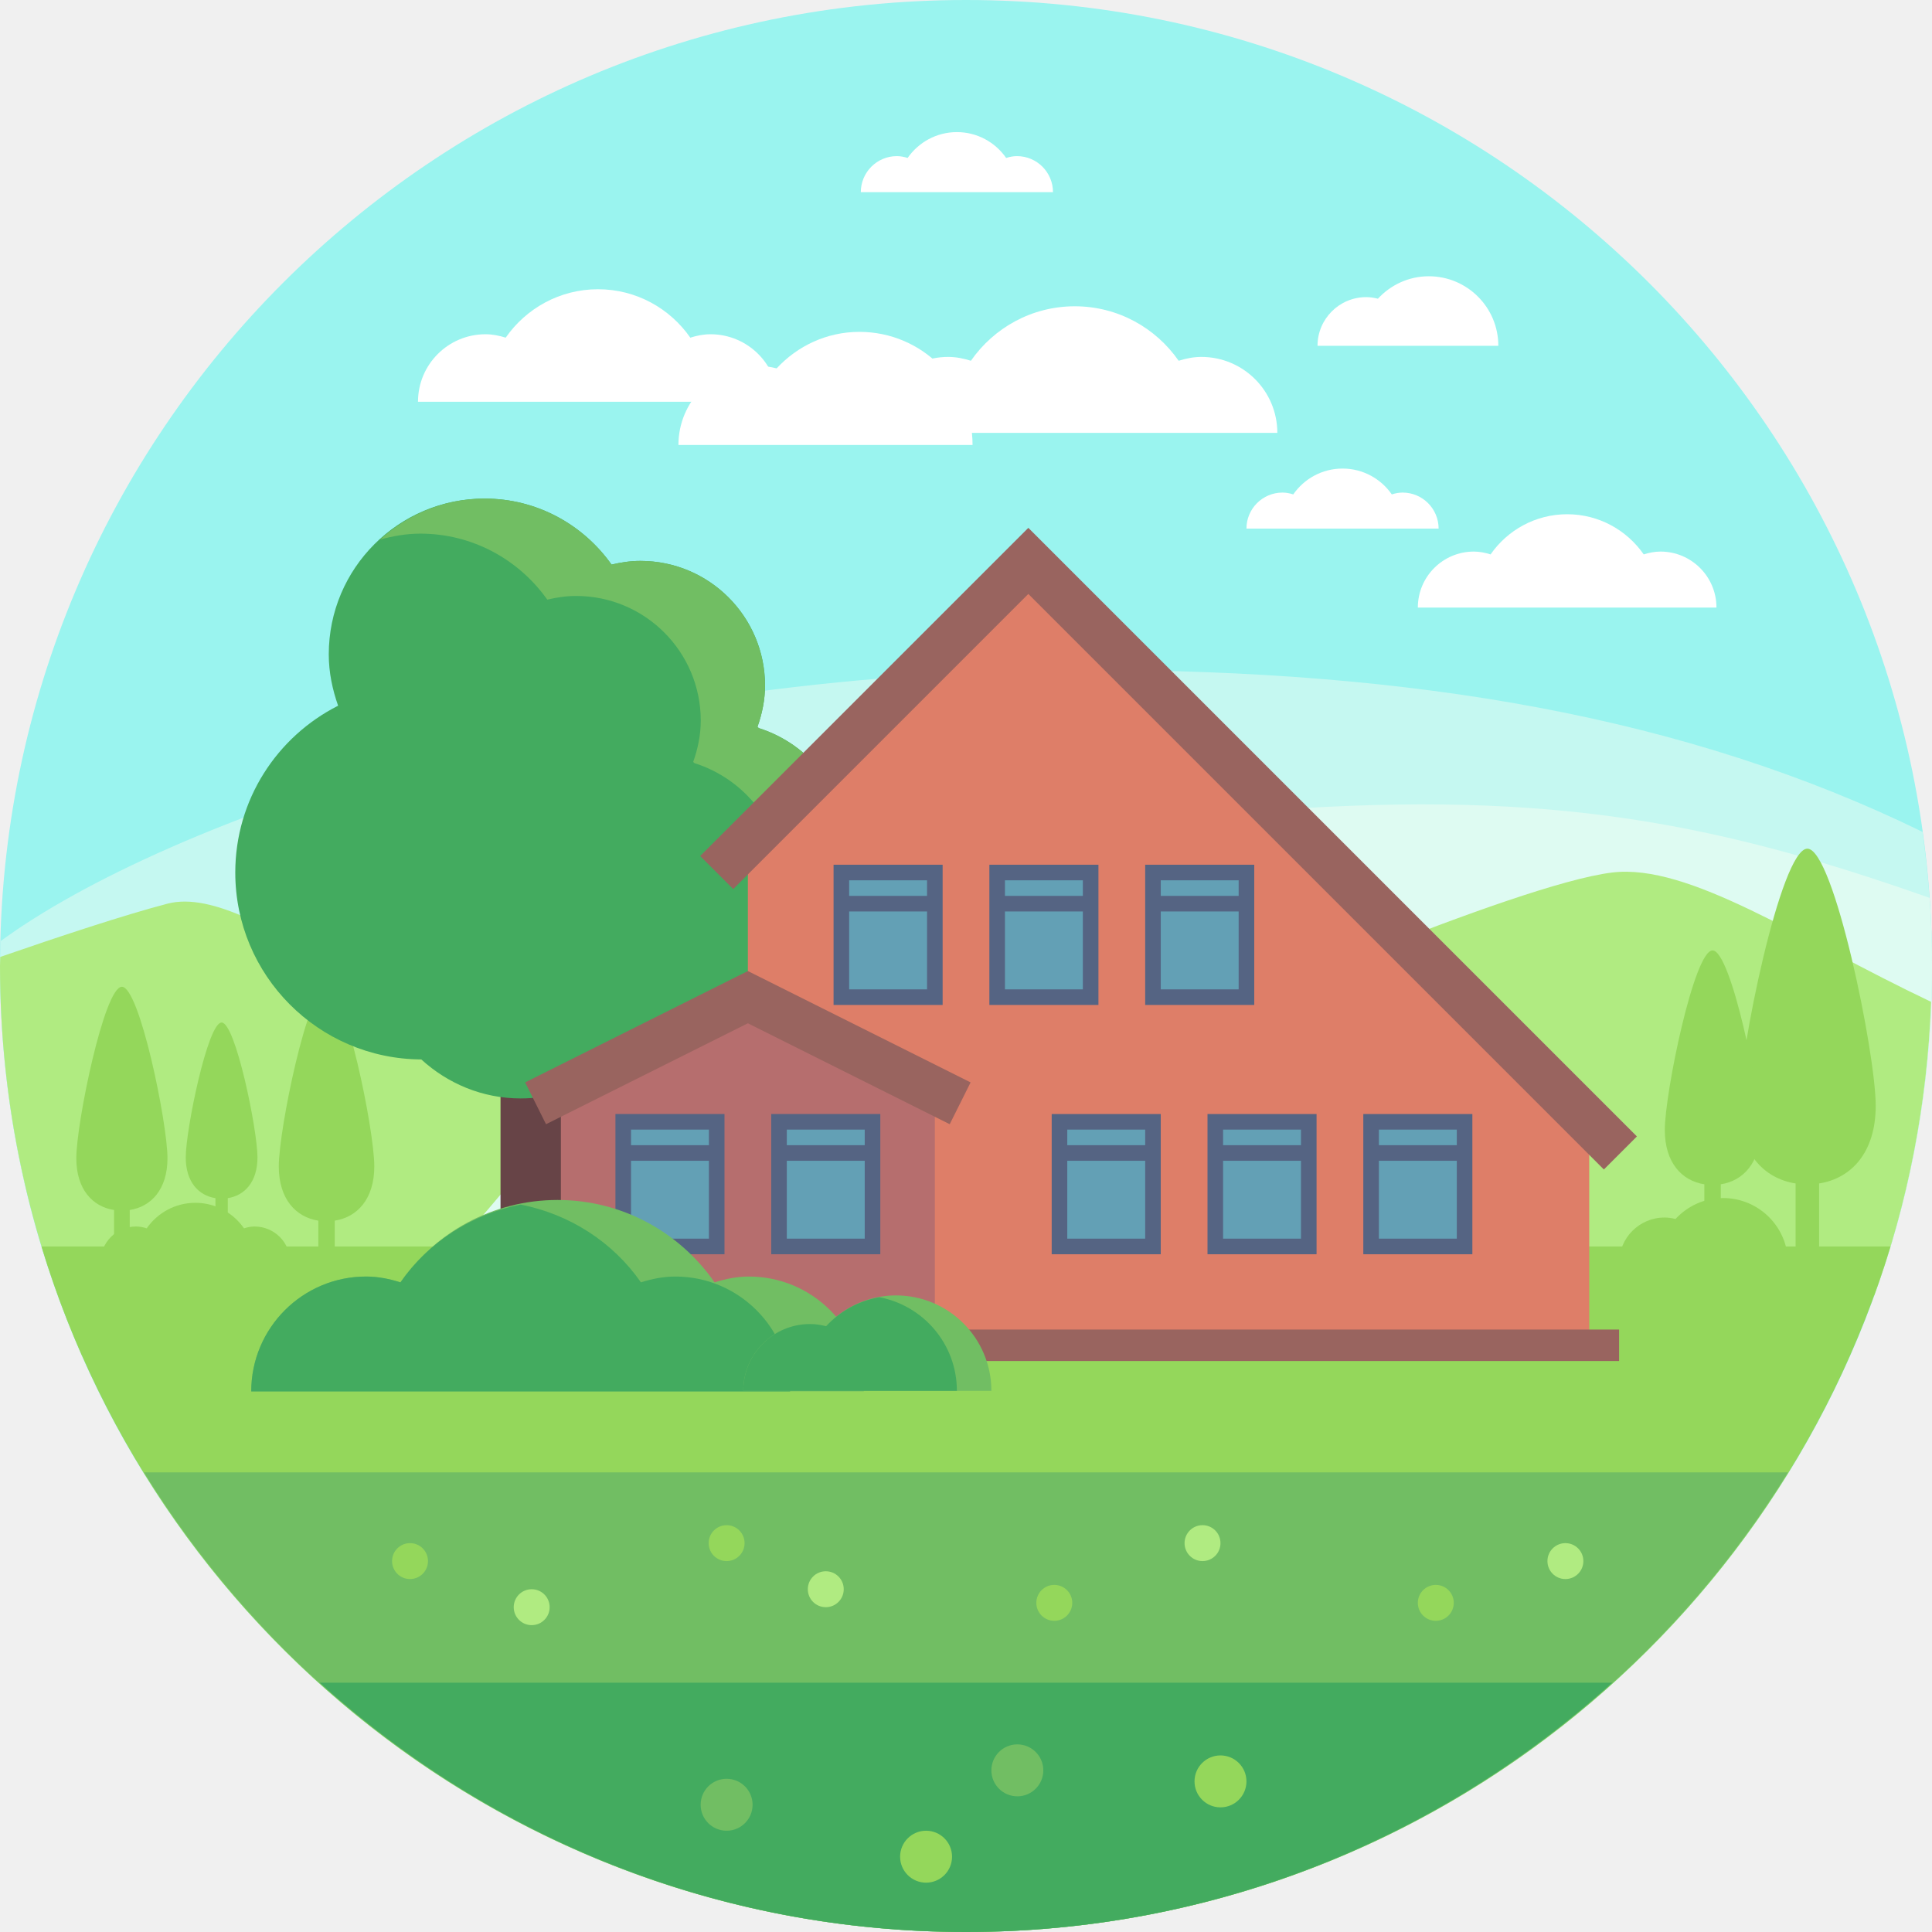
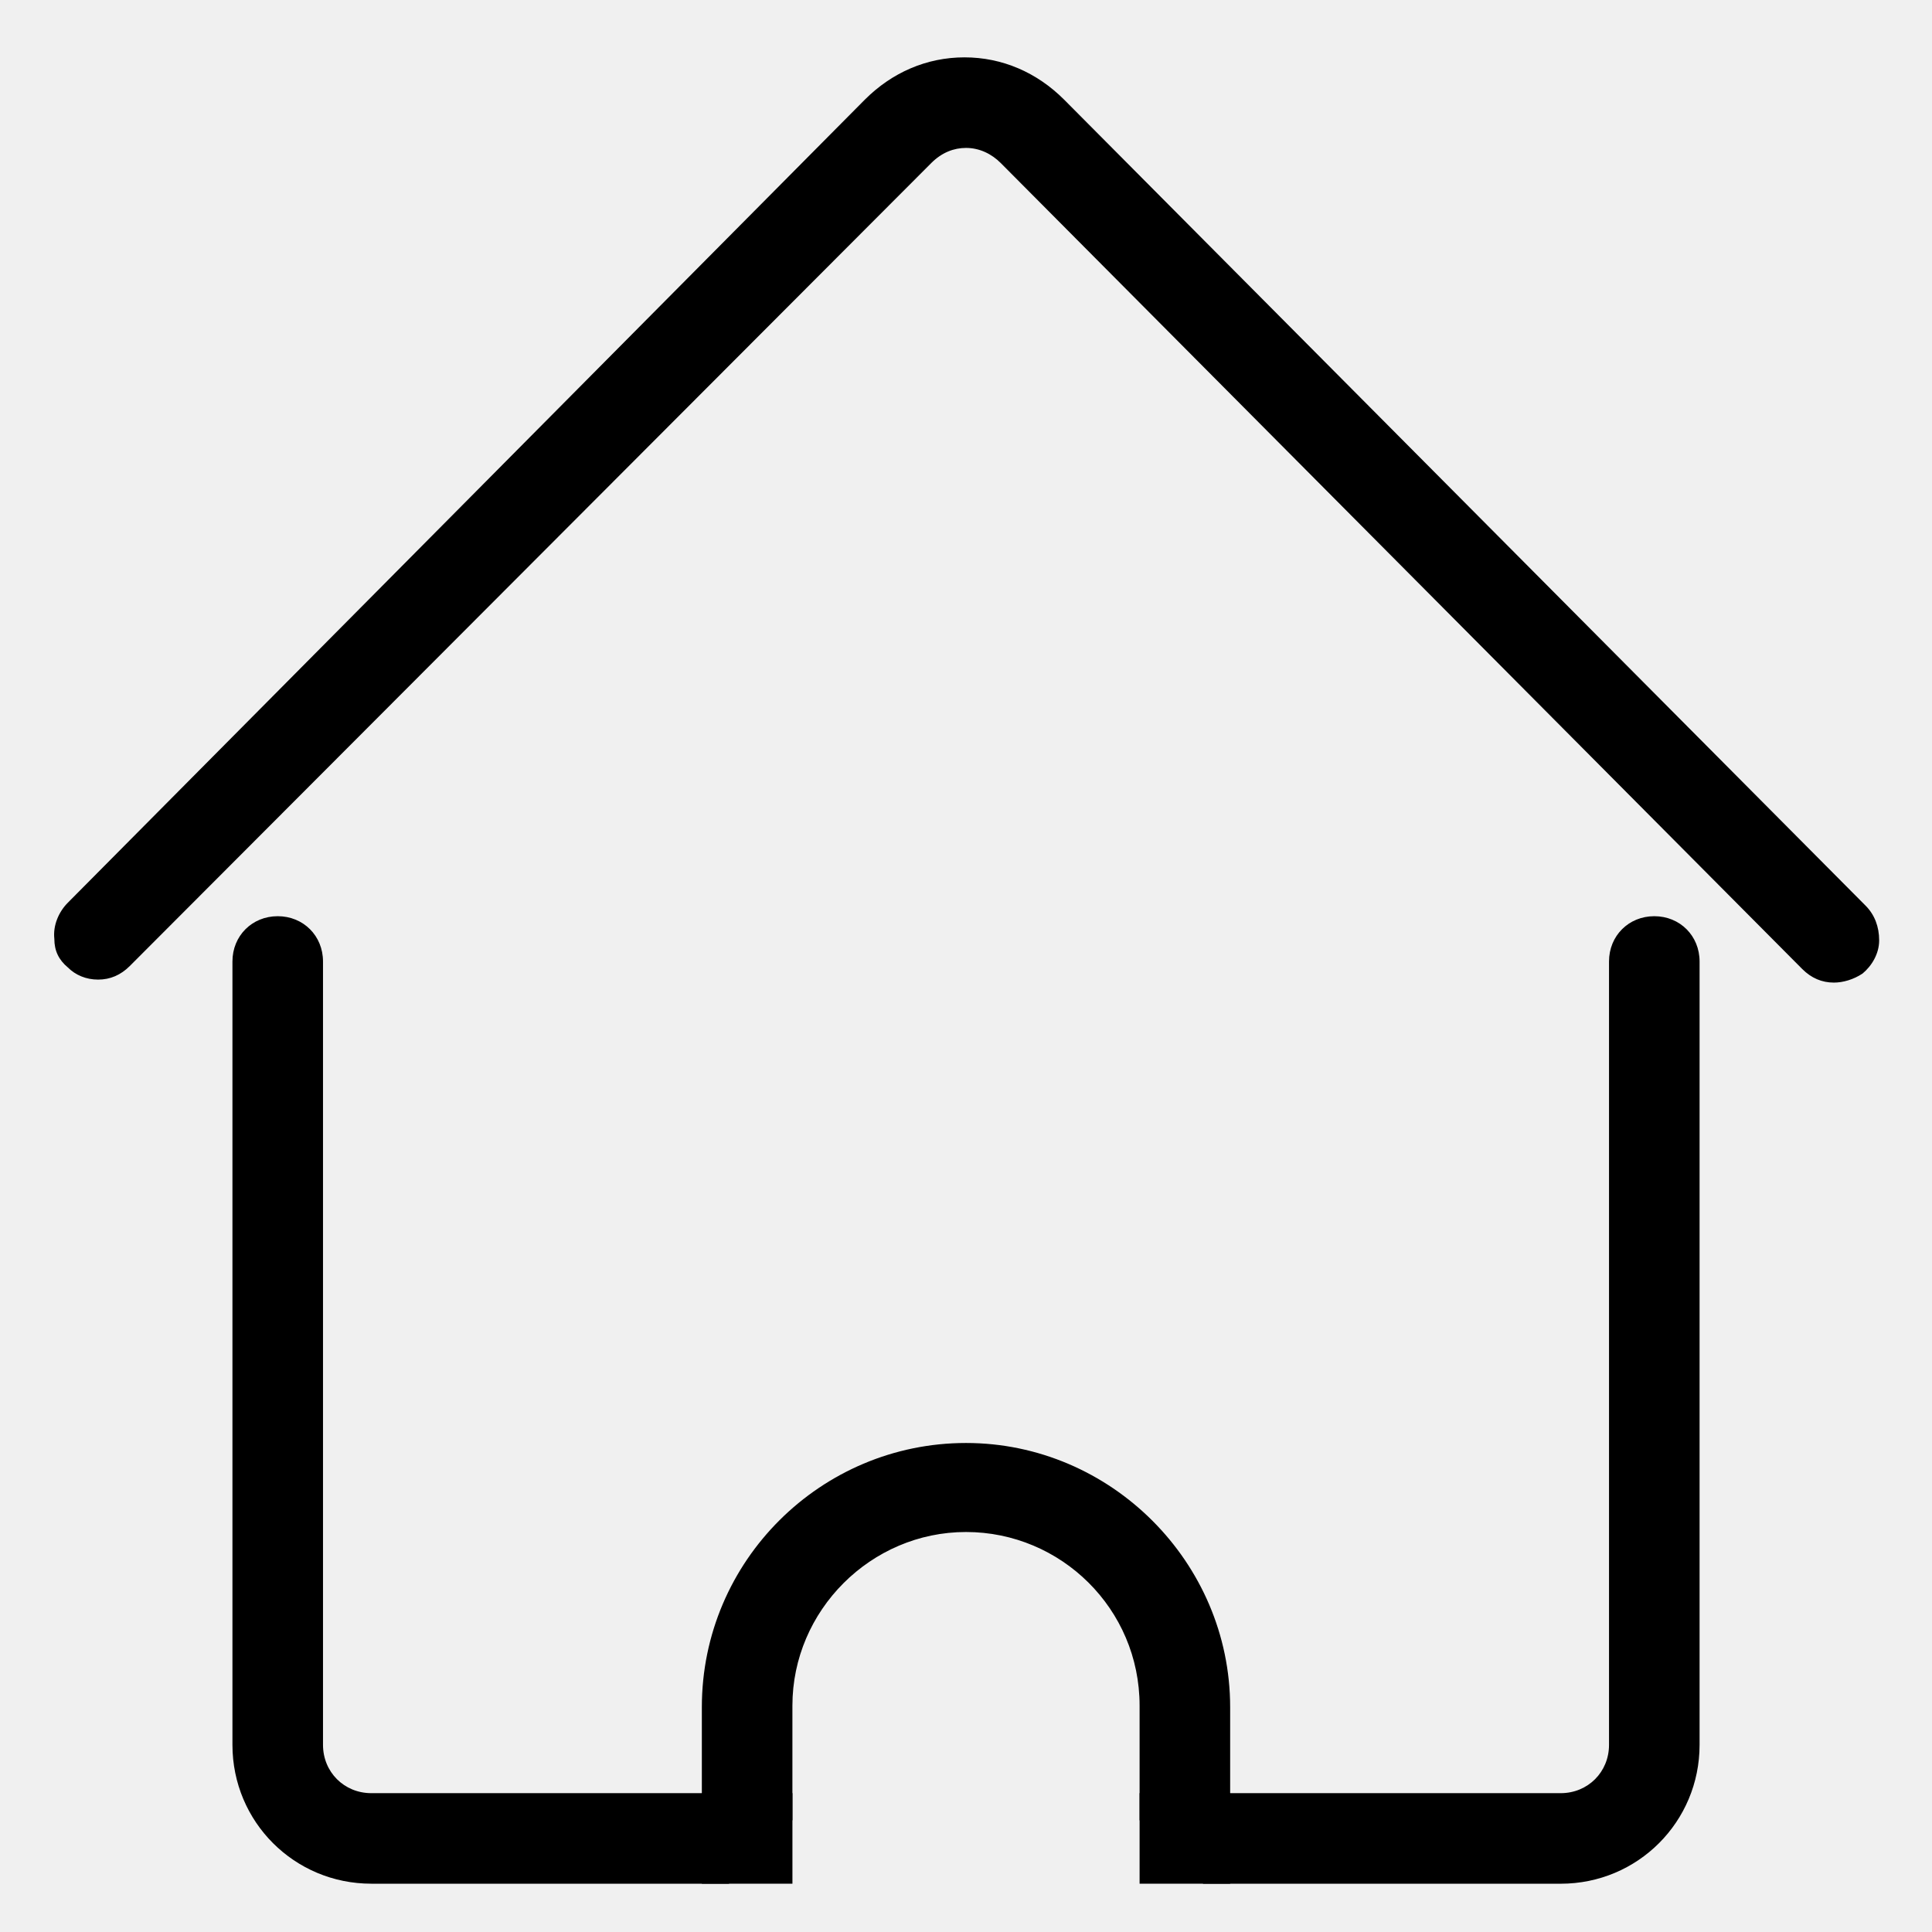
- <svg xmlns="http://www.w3.org/2000/svg" width="800px" height="800px" viewBox="0 0 1024 1024" class="icon" version="1.1">
-   <path d="M512 512m-512 0a512 512 0 1 0 1024 0 512 512 0 1 0-1024 0Z" fill="#9AF4EF" />
-   <path d="M0.334 498.79C0.222 503.192 0 507.57 0 512c0 39.73 4.674 78.344 13.238 115.474 95.518 59.654 311.474 101.3 562.762 101.3 161.688 0 308.72-17.258 418.524-45.438C1013.552 629.756 1024 572.108 1024 512c0-24.138-1.794-47.846-5.026-71.094-125.04-61.034-268.944-85.808-442.974-85.808-263.306-0.002-487.87 79.434-575.666 143.692z" fill="#C5F8F1" />
-   <path d="M3.112 551.09c-0.112 4.128-0.31 8.236-0.336 12.386 2.216 21.744 5.65 43.128 10.462 63.998 95.518 59.654 311.474 101.3 562.762 101.3 161.688 0 308.72-17.258 418.524-45.438C1013.552 629.756 1024 572.108 1024 512c0-12.148-0.46-24.184-1.324-36.11-119.76-42.342-209.256-57.712-362.03-45.47-282.22 22.612-563.13 56.414-657.534 120.67z" fill="#DEFBF2" />
-   <path d="M88.766 478.968c-22.874 5.968-58.164 17.676-88.644 28.22C0.106 508.798 0 510.386 0 512c0 73.412 15.564 143.154 43.392 206.276 51.192 4.58 119.344 10.498 129.684 10.498 16.86 0 144.028-158.496 144.028-158.496-93.808-8.754-180.862-103.698-228.338-91.31zM1023.52 530.998c-70.546-33.542-128.308-73.45-169.006-68.548-51.418 6.194-218.644 79.504-218.644 79.504l222.968 144.636h134.586c17.712-48.828 28.106-101.134 30.096-155.592z" fill="#B0EB81" />
-   <path d="M994.166 586.052c0-27.806-22.194-136.238-36.23-136.238s-36.23 108.432-36.23 136.238c0 24.84 12.974 38.546 30.002 41.204v34.086a6.228 6.228 0 0 0 6.23 6.226 6.228 6.228 0 0 0 6.23-6.226v-34.086c17.026-2.66 29.998-16.366 29.998-41.204z" fill="#94D75B" />
-   <path d="M933.006 598.92c0-19.426-15.504-95.178-25.312-95.178s-25.312 75.752-25.312 95.178c0 17.354 9.064 26.928 20.96 28.786v23.812a4.35 4.35 0 0 0 8.704 0v-23.814c11.898-1.858 20.96-11.432 20.96-28.784zM198.388 618.188c0-19.426-15.504-95.178-25.312-95.178-9.806 0-25.312 75.752-25.312 95.178 0 17.354 9.064 26.928 20.96 28.786v23.812a4.35 4.35 0 0 0 8.704 0v-23.814c11.896-1.856 20.96-11.43 20.96-28.784zM136.466 613.428c0-14.588-11.644-71.472-19.008-71.472-7.364 0-19.008 56.886-19.008 71.472 0 13.032 6.806 20.222 15.74 21.616v17.882a3.266 3.266 0 0 0 6.536 0v-17.882c8.934-1.396 15.74-8.586 15.74-21.616zM88.766 613.858c0-18.542-14.8-90.848-24.16-90.848s-24.16 72.306-24.16 90.848c0 16.564 8.652 25.704 20.006 27.476v22.73a4.152 4.152 0 0 0 8.308 0v-22.73c11.356-1.774 20.006-10.912 20.006-27.476z" fill="#94D75B" />
-   <path d="M281.806 704.686a16.512 16.512 0 0 1-16.516-16.516V429.42c0-9.12 7.388-16.516 16.516-16.516s16.516 7.396 16.516 16.516v258.75a16.512 16.512 0 0 1-16.516 16.516z" fill="#674447" />
-   <path d="M437.226 488.14c7.562-10.888 12.056-24.064 12.056-38.324 0-30.102-19.882-55.29-47.13-63.916-0.242-0.198-0.438-0.448-0.682-0.646 2.432-6.886 4.008-14.18 4.008-21.898 0-36.486-29.578-66.064-66.064-66.064-5.284 0-10.354 0.78-15.28 1.952-14.96-21.108-39.462-34.984-67.302-34.984-45.608 0-82.58 36.972-82.58 82.58 0 9.584 1.952 18.644 4.956 27.204-32.304 16.328-54.504 49.738-54.504 88.41 0 54.558 44.096 98.796 98.59 99.072 13.944 12.718 32.318 20.67 52.678 20.67 15.138 0 29.144-4.488 41.13-11.916 6.15 1.15 12.464 1.828 18.95 1.828 12.524 0 24.47-2.346 35.572-6.44 32.29 4.484 64.838 8.244 66.886 5.516 1.642-2.188-2.034-30.296-7.054-63.342a103.128 103.128 0 0 0 5.77-19.702z" fill="#43AB5F" />
-   <path d="M437.226 488.14c7.562-10.888 12.056-24.064 12.056-38.324 0-30.102-19.882-55.29-47.13-63.916-0.242-0.198-0.438-0.448-0.682-0.646 2.432-6.886 4.008-14.18 4.008-21.898 0-36.486-29.578-66.064-66.064-66.064-5.284 0-10.354 0.78-15.28 1.952-14.96-21.108-39.462-34.984-67.302-34.984-21.406 0-40.722 8.354-55.394 21.712 6.844-1.838 13.906-3.132 21.33-3.132 27.84 0 52.342 13.876 67.302 34.984 4.926-1.172 9.996-1.952 15.28-1.952 36.486 0 66.064 29.578 66.064 66.064 0 7.718-1.574 15.014-4.008 21.898 0.244 0.196 0.44 0.446 0.682 0.646 27.248 8.626 47.13 33.814 47.13 63.916 0 14.262-4.492 27.436-12.056 38.324a103.27 103.27 0 0 1-5.77 19.7c2.516 16.568 4.692 31.886 6.034 43.328 19.044 2.19 33.734 3.234 35.084 1.434 1.642-2.188-2.034-30.296-7.054-63.342a103.066 103.066 0 0 0 5.77-19.7z" fill="#71BE63" />
-   <path d="M21.994 660.646C85.698 870.908 280.938 1024 512 1024s426.302-153.092 490.006-363.354H21.994z" fill="#94D75B" />
-   <path d="M396.388 445.936l148.644-148.646L842.322 594.58v115.614H396.388z" fill="#DE7E68" />
-   <path d="M504.602 704.688h353.548v16.682H504.602z" fill="#99645F" />
-   <path d="M495.484 710.194h-198.194v-132.13l99.098-49.548 99.096 49.548z" fill="#B66E6E" />
-   <path d="M636.754 189.174c-4.224 0-8.216 0.832-12.042 2.038-12.12-17.422-32.224-28.876-55.056-28.876S526.72 173.79 514.6 191.212c-3.826-1.206-7.818-2.038-12.042-2.038-22.234 0-40.258 18.024-40.258 40.258h214.71c0.002-22.234-18.022-40.258-40.256-40.258zM743.398 261.076c-2.004 0-3.898 0.394-5.712 0.966-5.748-8.264-15.286-13.698-26.116-13.698s-20.366 5.434-26.116 13.698c-1.814-0.572-3.708-0.966-5.712-0.966a19.096 19.096 0 0 0-19.096 19.096h101.85c-0.002-10.546-8.552-19.096-19.098-19.096zM539.002 82.752c-2.004 0-3.898 0.394-5.712 0.966-5.75-8.264-15.286-13.698-26.116-13.698s-20.366 5.434-26.116 13.698c-1.814-0.572-3.708-0.966-5.712-0.966a19.096 19.096 0 0 0-19.096 19.096h101.85c0-10.546-8.55-19.096-19.098-19.096z" fill="#FFFFFF" />
-   <path d="M880.086 292.344c-3.114 0-6.056 0.612-8.876 1.502-8.934-12.844-23.754-21.288-40.586-21.288s-31.652 8.444-40.586 21.288c-2.82-0.89-5.764-1.502-8.876-1.502-16.39 0-29.678 13.286-29.678 29.678h158.28c0-16.39-13.288-29.678-29.678-29.678zM376.58 177.158c-3.754 0-7.302 0.738-10.702 1.81-10.77-15.482-28.636-25.662-48.926-25.662s-38.156 10.18-48.926 25.662c-3.4-1.072-6.948-1.81-10.702-1.81-19.758 0-35.776 16.018-35.776 35.776h190.806c0.002-19.758-16.014-35.776-35.774-35.776z" fill="#FFFFFF" />
-   <path d="M850.08 619.854L545.032 314.806l-156.402 156.404-17.518-17.516 173.92-173.92 322.564 322.564zM503.37 595.854l-106.982-53.492-106.984 53.492-11.066-22.16 118.05-59.024 118.048 59.024z" fill="#99645F" />
-   <path d="M445.936 462.452h49.548v66.064h-49.548z" fill="#63A0B5" />
-   <path d="M499.612 532.646h-57.806v-74.322h57.806v74.322z m-49.548-8.258h41.29V466.58h-41.29v57.808z" fill="#556483" />
-   <path d="M445.936 474.838h49.548v8.258h-49.548z" fill="#556483" />
-   <path d="M528.516 462.452h49.548v66.064h-49.548z" fill="#63A0B5" />
-   <path d="M582.194 532.646h-57.806v-74.322h57.806v74.322z m-49.548-8.258h41.29V466.58h-41.29v57.808z" fill="#556483" />
-   <path d="M528.516 474.838h49.548v8.258h-49.548z" fill="#556483" />
-   <path d="M611.096 462.452h49.548v66.064h-49.548z" fill="#63A0B5" />
-   <path d="M664.774 532.646h-57.806v-74.322h57.806v74.322z m-49.548-8.258h41.29V466.58h-41.29v57.808z" fill="#556483" />
-   <path d="M611.096 474.838h49.548v8.258h-49.548z" fill="#556483" />
-   <path d="M561.548 594.58h49.548v66.064h-49.548z" fill="#63A0B5" />
-   <path d="M615.226 664.774H557.42v-74.322h57.806v74.322z m-49.548-8.258h41.29v-57.806h-41.29v57.806z" fill="#556483" />
-   <path d="M561.548 606.968h49.548v8.258h-49.548z" fill="#556483" />
-   <path d="M644.13 594.58h49.548v66.064h-49.548z" fill="#63A0B5" />
-   <path d="M697.806 664.774H640v-74.322h57.806v74.322z m-49.548-8.258h41.29v-57.806h-41.29v57.806z" fill="#556483" />
-   <path d="M644.13 606.968h49.548v8.258h-49.548z" fill="#556483" />
-   <path d="M726.71 594.58h49.548v66.064h-49.548z" fill="#63A0B5" />
-   <path d="M780.388 664.774H722.58v-74.322h57.806v74.322z m-49.55-8.258h41.29v-57.806h-41.29v57.806z" fill="#556483" />
-   <path d="M726.71 606.968h49.548v8.258h-49.548z" fill="#556483" />
-   <path d="M330.322 594.58h49.548v66.064h-49.548z" fill="#63A0B5" />
-   <path d="M384 664.774h-57.806v-74.322H384v74.322z m-49.548-8.258h41.29v-57.806h-41.29v57.806z" fill="#556483" />
-   <path d="M330.322 606.968h49.548v8.258h-49.548z" fill="#556483" />
-   <path d="M412.904 594.58h49.548v66.064h-49.548z" fill="#63A0B5" />
-   <path d="M466.58 664.774h-57.806v-74.322h57.806v74.322z m-49.548-8.258h41.29v-57.806h-41.29v57.806z" fill="#556483" />
-   <path d="M412.904 606.968h49.548v8.258h-49.548z" fill="#556483" />
-   <path d="M396.944 676.592c-6.386 0-12.424 1.258-18.208 3.082-18.326-26.344-48.724-43.664-83.246-43.664s-64.922 17.32-83.246 43.664c-5.784-1.824-11.822-3.082-18.208-3.082-33.62 0-60.872 27.254-60.872 60.872h324.654c-0.002-33.618-27.256-60.872-60.874-60.872z" fill="#71BE63" />
-   <path d="M357.91 676.59c-6.386 0-12.424 1.258-18.208 3.082-14.748-21.2-37.486-36.04-63.73-41.228-26.244 5.188-48.982 20.028-63.73 41.228-5.786-1.824-11.822-3.082-18.208-3.082-33.62 0-60.874 27.254-60.874 60.874h285.622c0.002-33.62-27.252-60.874-60.872-60.874z" fill="#43AB5F" />
-   <path d="M393.95 737.166c0-19.552 15.85-35.404 35.404-35.404 2.952 0 5.772 0.466 8.514 1.148 9.238-9.976 22.336-16.32 37.006-16.32 27.932 0 50.576 22.644 50.576 50.576h-131.5z" fill="#71BE63" />
-   <path d="M466.024 687.54c-11.034 1.992-20.834 7.46-28.158 15.37-2.742-0.68-5.562-1.146-8.514-1.146-19.554 0-35.404 15.85-35.404 35.404h113.224c0.002-24.706-17.732-45.204-41.148-49.628z" fill="#43AB5F" />
-   <path d="M512 1024c184.272 0 345.522-97.534 435.68-243.612H76.32C166.478 926.466 327.728 1024 512 1024z" fill="#71BE63" />
-   <path d="M854.514 891.87H169.486C260.166 973.848 380.102 1024 512 1024s251.834-50.152 342.514-132.13z" fill="#43AB5F" />
-   <path d="M134.958 650.08c-1.978 0-3.846 0.39-5.638 0.954-5.674-8.156-15.088-13.52-25.776-13.52s-20.102 5.362-25.776 13.52c-1.792-0.564-3.66-0.954-5.638-0.954a18.848 18.848 0 0 0-18.848 18.848h100.526c0-10.408-8.44-18.848-18.85-18.848z" fill="#94D75B" />
-   <path d="M858.15 669.418c0-13.312 10.792-24.104 24.104-24.104 2.01 0 3.93 0.318 5.796 0.782 6.29-6.792 15.208-11.112 25.194-11.112 19.018 0 34.434 15.416 34.434 34.434h-89.528z" fill="#94D75B" />
-   <path d="M359.584 235.854c0-23.18 18.79-41.97 41.97-41.97 3.498 0 6.844 0.554 10.092 1.36 10.952-11.826 26.48-19.348 43.87-19.348 33.114 0 59.958 26.844 59.958 59.958h-155.89z" fill="#FFFFFF" />
-   <path d="M698.314 183.286c0-14.25 11.552-25.802 25.802-25.802 2.15 0 4.208 0.34 6.204 0.836 6.732-7.27 16.278-11.894 26.97-11.894 20.358 0 36.86 16.504 36.86 36.86h-95.836z" fill="#FFFFFF" />
-   <path d="M490.838 984.086m-13.764 0a13.764 13.764 0 1 0 27.528 0 13.764 13.764 0 1 0-27.528 0Z" fill="#94D75B" />
-   <path d="M646.882 944.172m-13.764 0a13.764 13.764 0 1 0 27.528 0 13.764 13.764 0 1 0-27.528 0Z" fill="#94D75B" />
-   <path d="M281.806 851.842m-9.52 0a9.52 9.52 0 1 0 19.04 0 9.52 9.52 0 1 0-19.04 0Z" fill="#B0EB81" />
-   <path d="M385.122 817.892m-9.52 0a9.52 9.52 0 1 0 19.04 0 9.52 9.52 0 1 0-19.04 0Z" fill="#94D75B" />
-   <path d="M217.322 827.412m-9.52 0a9.52 9.52 0 1 0 19.04 0 9.52 9.52 0 1 0-19.04 0Z" fill="#94D75B" />
-   <path d="M437.678 842.322m-9.52 0a9.52 9.52 0 1 0 19.04 0 9.52 9.52 0 1 0-19.04 0Z" fill="#B0EB81" />
-   <path d="M637.362 817.892m-9.52 0a9.52 9.52 0 1 0 19.04 0 9.52 9.52 0 1 0-19.04 0Z" fill="#B0EB81" />
-   <path d="M829.696 827.412m-9.52 0a9.52 9.52 0 1 0 19.04 0 9.52 9.52 0 1 0-19.04 0Z" fill="#B0EB81" />
-   <path d="M558.796 849.548m-9.52 0a9.52 9.52 0 1 0 19.04 0 9.52 9.52 0 1 0-19.04 0Z" fill="#94D75B" />
-   <path d="M761.004 849.548m-9.52 0a9.52 9.52 0 1 0 19.04 0 9.52 9.52 0 1 0-19.04 0Z" fill="#94D75B" />
-   <path d="M385.122 956.56m-13.764 0a13.764 13.764 0 1 0 27.528 0 13.764 13.764 0 1 0-27.528 0Z" fill="#71BE63" />
-   <path d="M539.212 938.322m-13.764 0a13.764 13.764 0 1 0 27.528 0 13.764 13.764 0 1 0-27.528 0Z" fill="#71BE63" />
+ <svg xmlns="http://www.w3.org/2000/svg" id="Layer_1" data-name="Layer 1" viewBox="0 0 800 800">
+   <path id="home" d="M759.38,406.87c-5,0-9.38-1.88-13.12-5.63L414.38,67.5c-3.75-3.75-8.75-6.25-14.38-6.25-5,0-10,1.88-14.37,6.25L53.75,400c-3.75,3.75-8.13,5.63-13.12,5.63s-9.38-1.88-12.5-5c-3.75-3.12-5.63-6.87-5.63-11.88-.62-5.63,1.87-11.25,5.63-15L358.12,41.25c11.25-11.25,25.62-17.5,41.25-17.5s30,6.25,41.25,17.5l331.87,333.75c3.75,3.75,5.63,8.75,5.63,14.37s-3.12,10.63-6.87,13.75c-3.75,2.5-8.13,3.75-11.88,3.75Zm-261.25,373.13v-26.25h-26.25v-47.5c0-40-32.5-71.88-71.88-71.88s-71.88,32.5-71.88,71.88v47.5h-26.25v26.25H153.75c-31.88,0-57.5-25.62-57.5-57.5V398.13c0-10.63,8.13-18.75,18.75-18.75s18.75,8.12,18.75,18.75v324.38c0,11.25,8.75,20,20,20h136.87v-35.62c0-60.62,49.38-109.38,109.38-109.38s109.38,49.38,109.38,109.38v35.62h136.88c11.25,0,20-8.75,20-20V398.13c0-10.63,8.13-18.75,18.75-18.75s18.75,8.12,18.75,18.75v324.38c0,31.87-25.62,57.5-57.5,57.5h-148.13Z" />
+   <path d="M471.88,780v-37.5h37.5v37.5h-37.5Zm-181.25,0v-37.5h37.5v37.5h-37.5Z" />
</svg>
